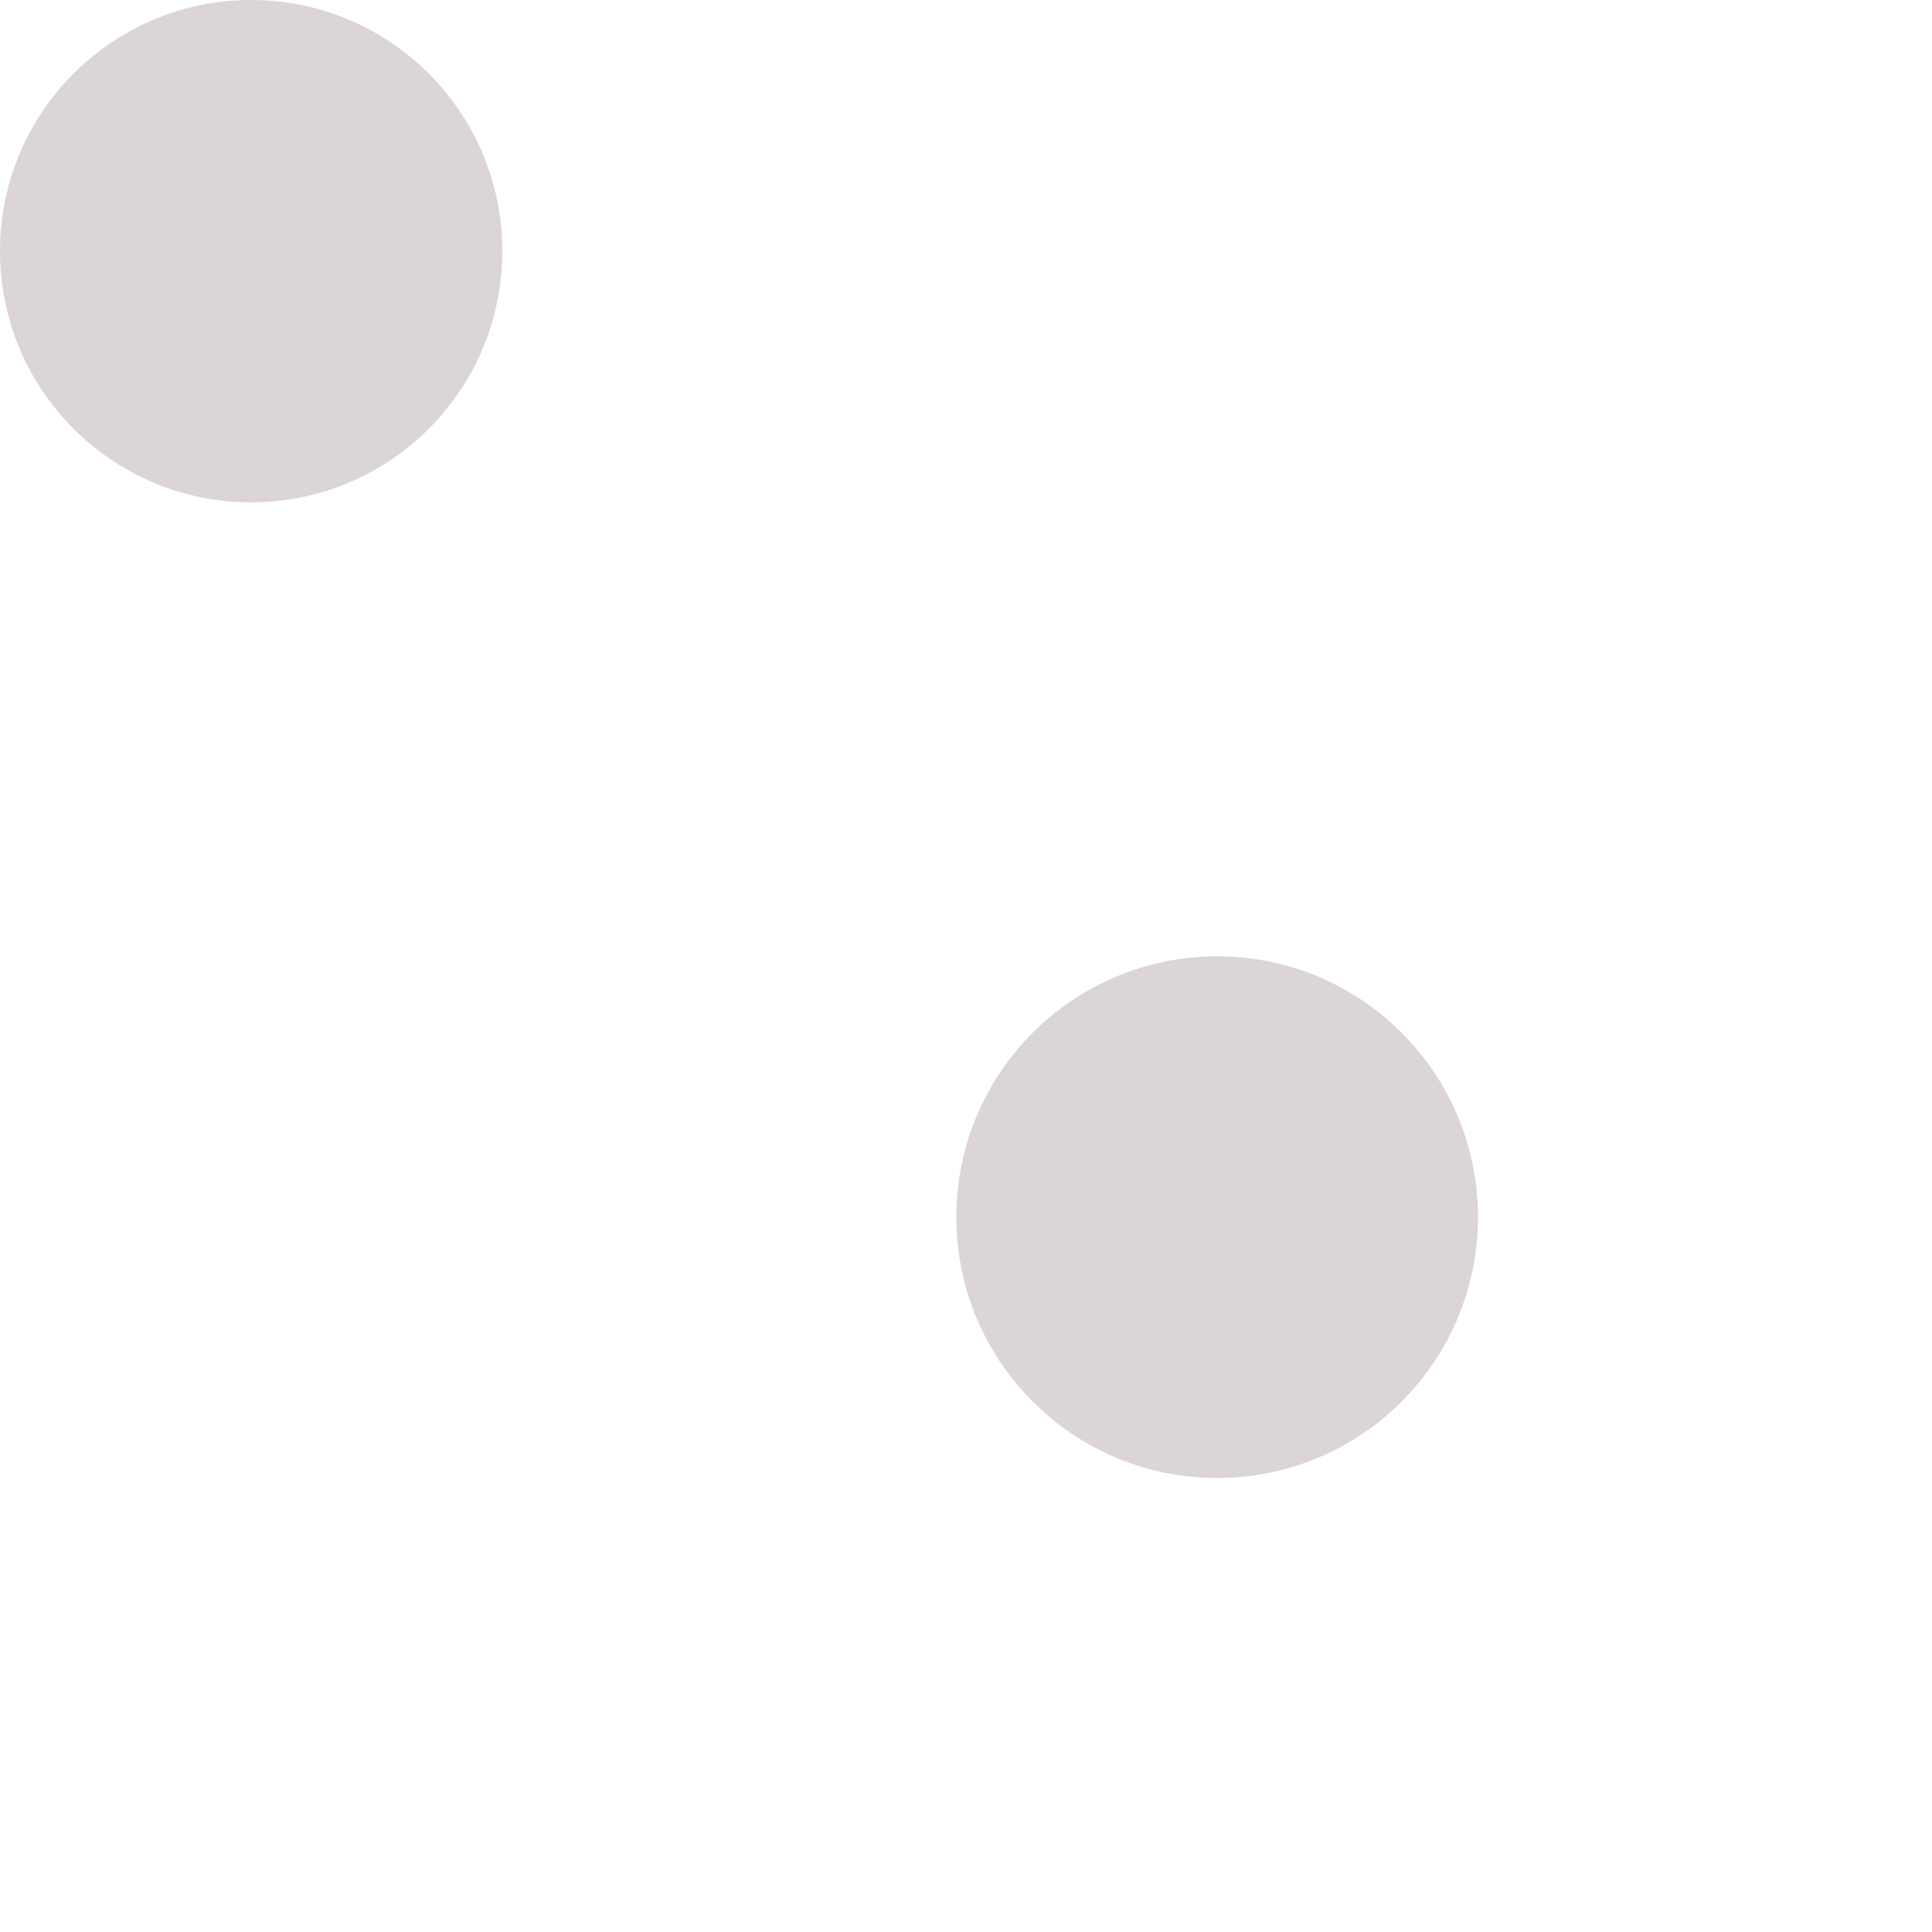
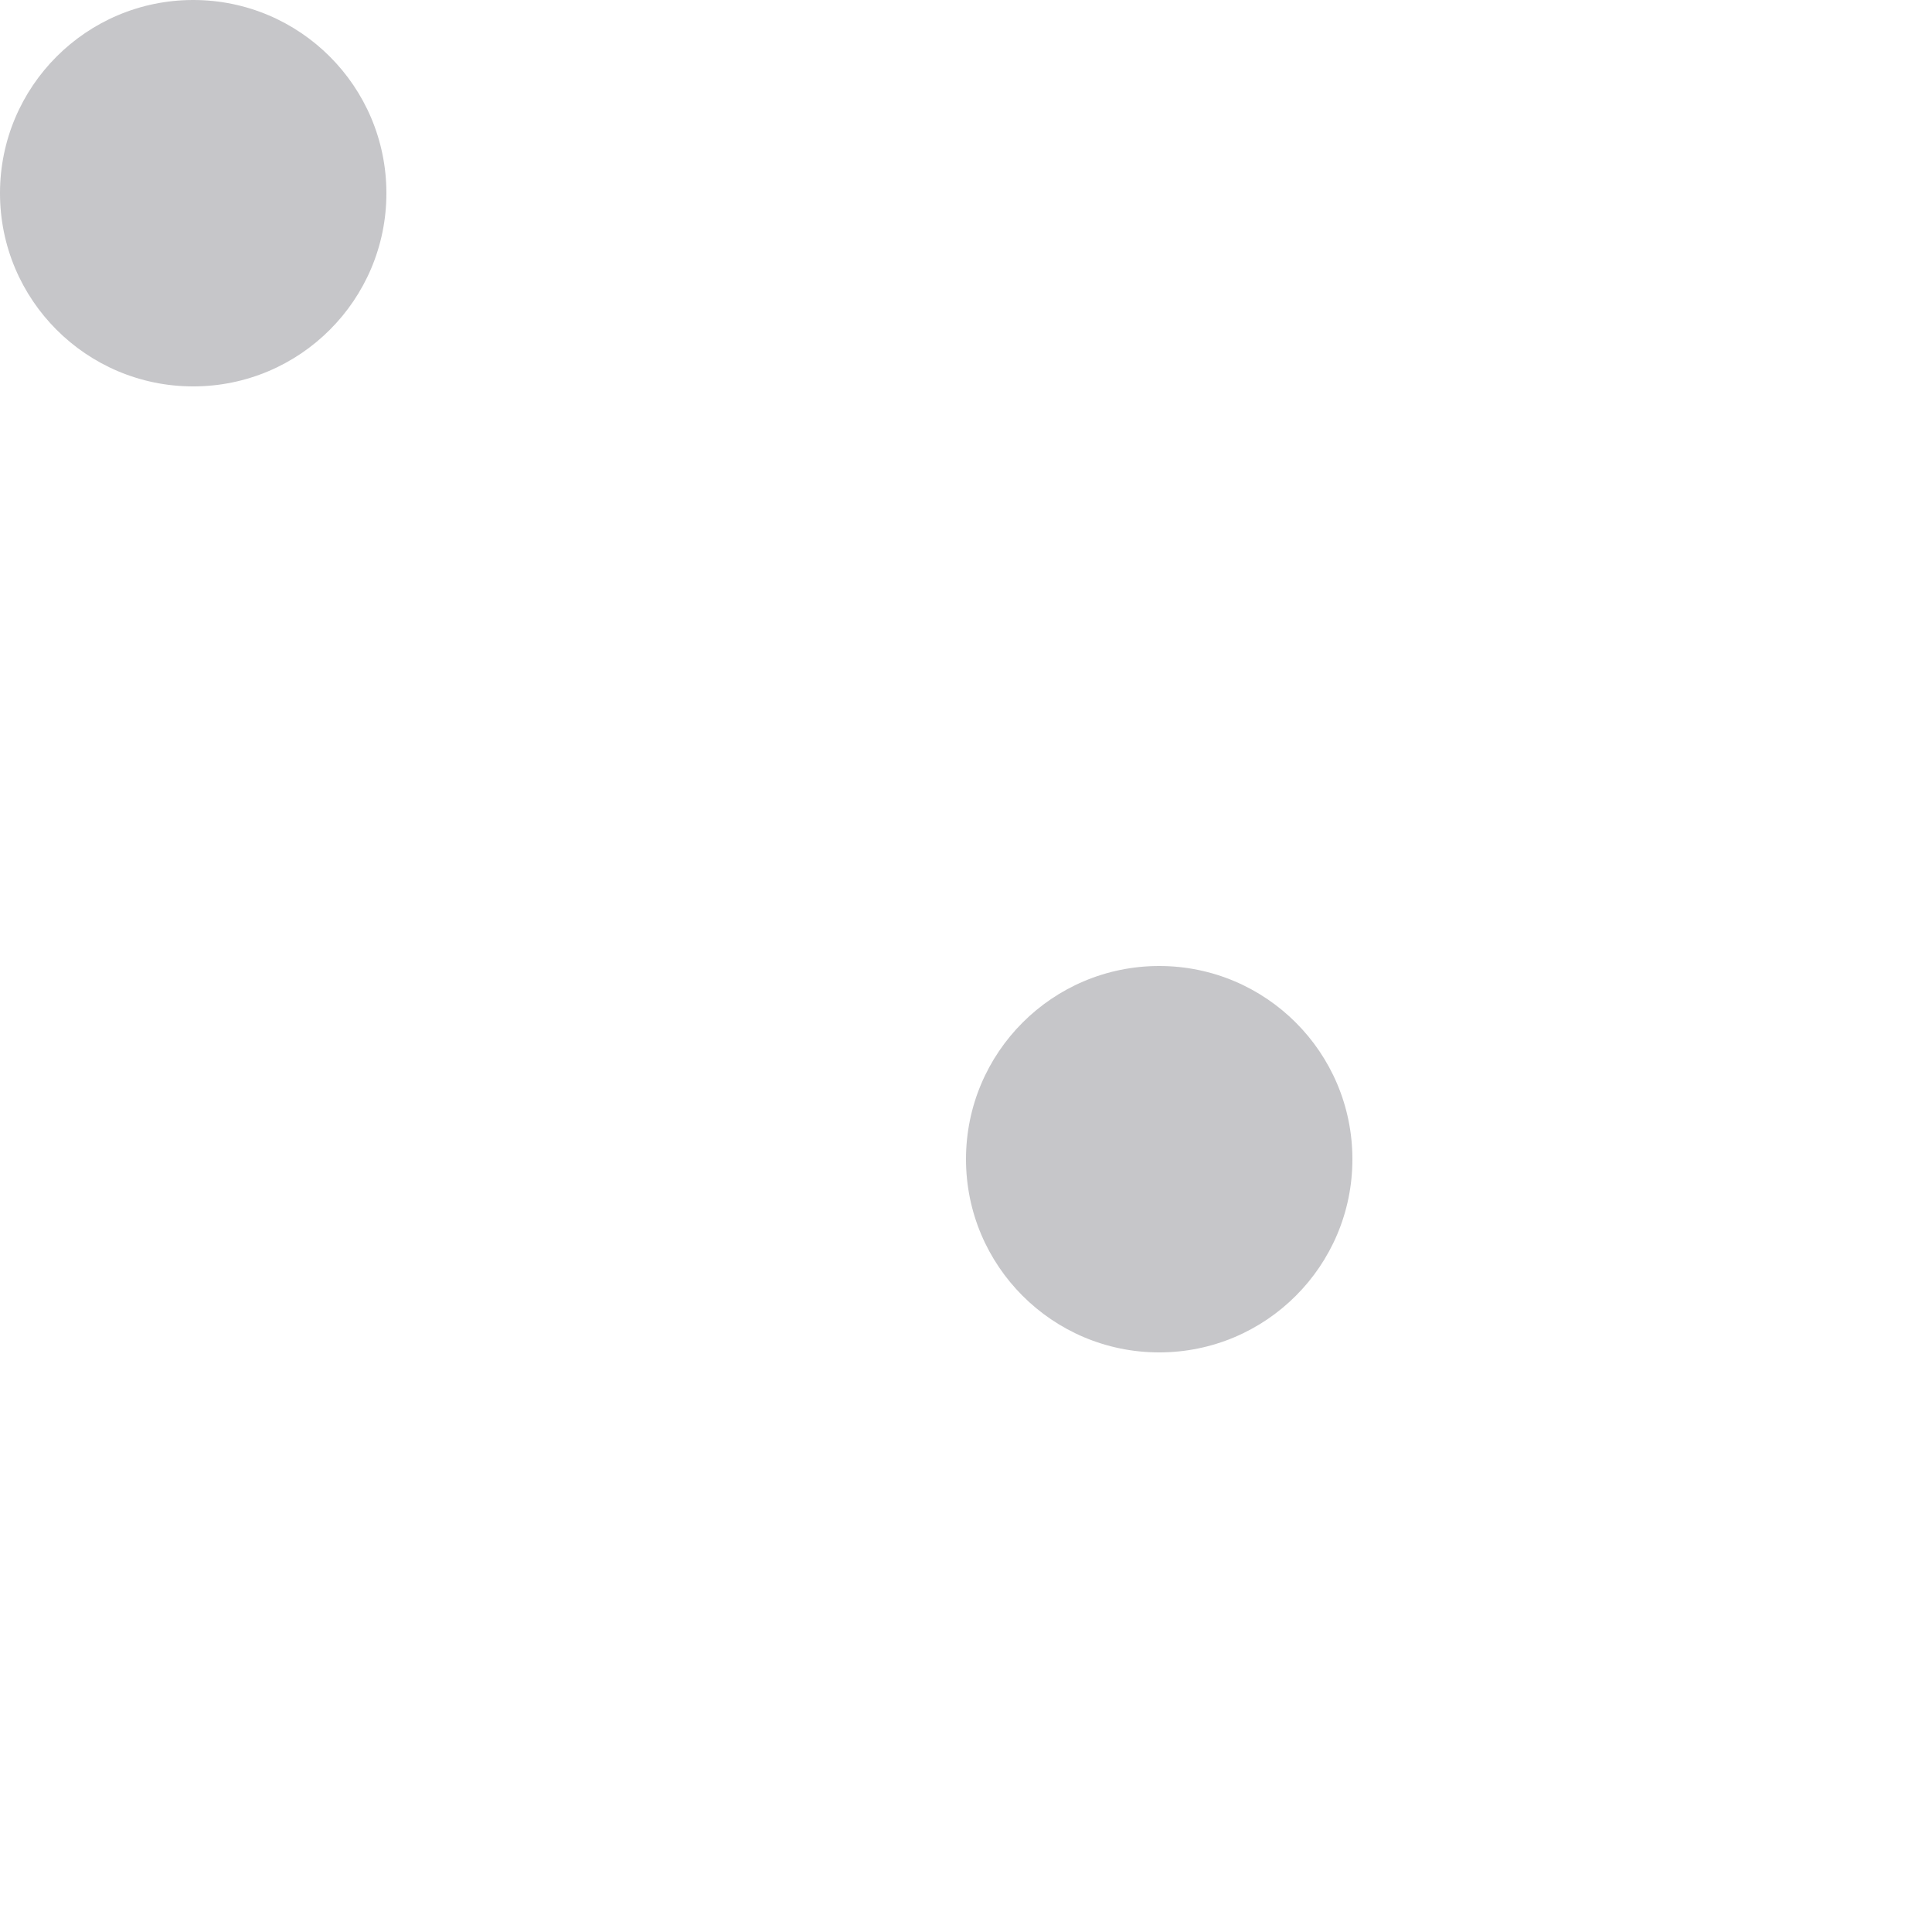
<svg xmlns="http://www.w3.org/2000/svg" version="1.1" id="图层_1" x="0px" y="0px" viewBox="0 0 20 20" style="enable-background:new 0 0 20 20;" xml:space="preserve">
  <style type="text/css">
- 	.st0{fill:#dbd5d5;}
+ 	.st0{fill:#c6c6c9;}
</style>
-   <g>
-     <circle id="Oval-377-Copy-9" class="st0" cx="2.6" cy="2.6" r="2.6" />
-     <circle id="Oval-377-Copy-14" class="st0" cx="12.6" cy="12.6" r="2.7" />
-   </g>
+   <circle id="Oval-377-Copy-9" class="st0" cx="2" cy="2" r="2" />
+   <circle id="Oval-377-Copy-14" class="st0" cx="12" cy="12" r="2" />
</svg>
